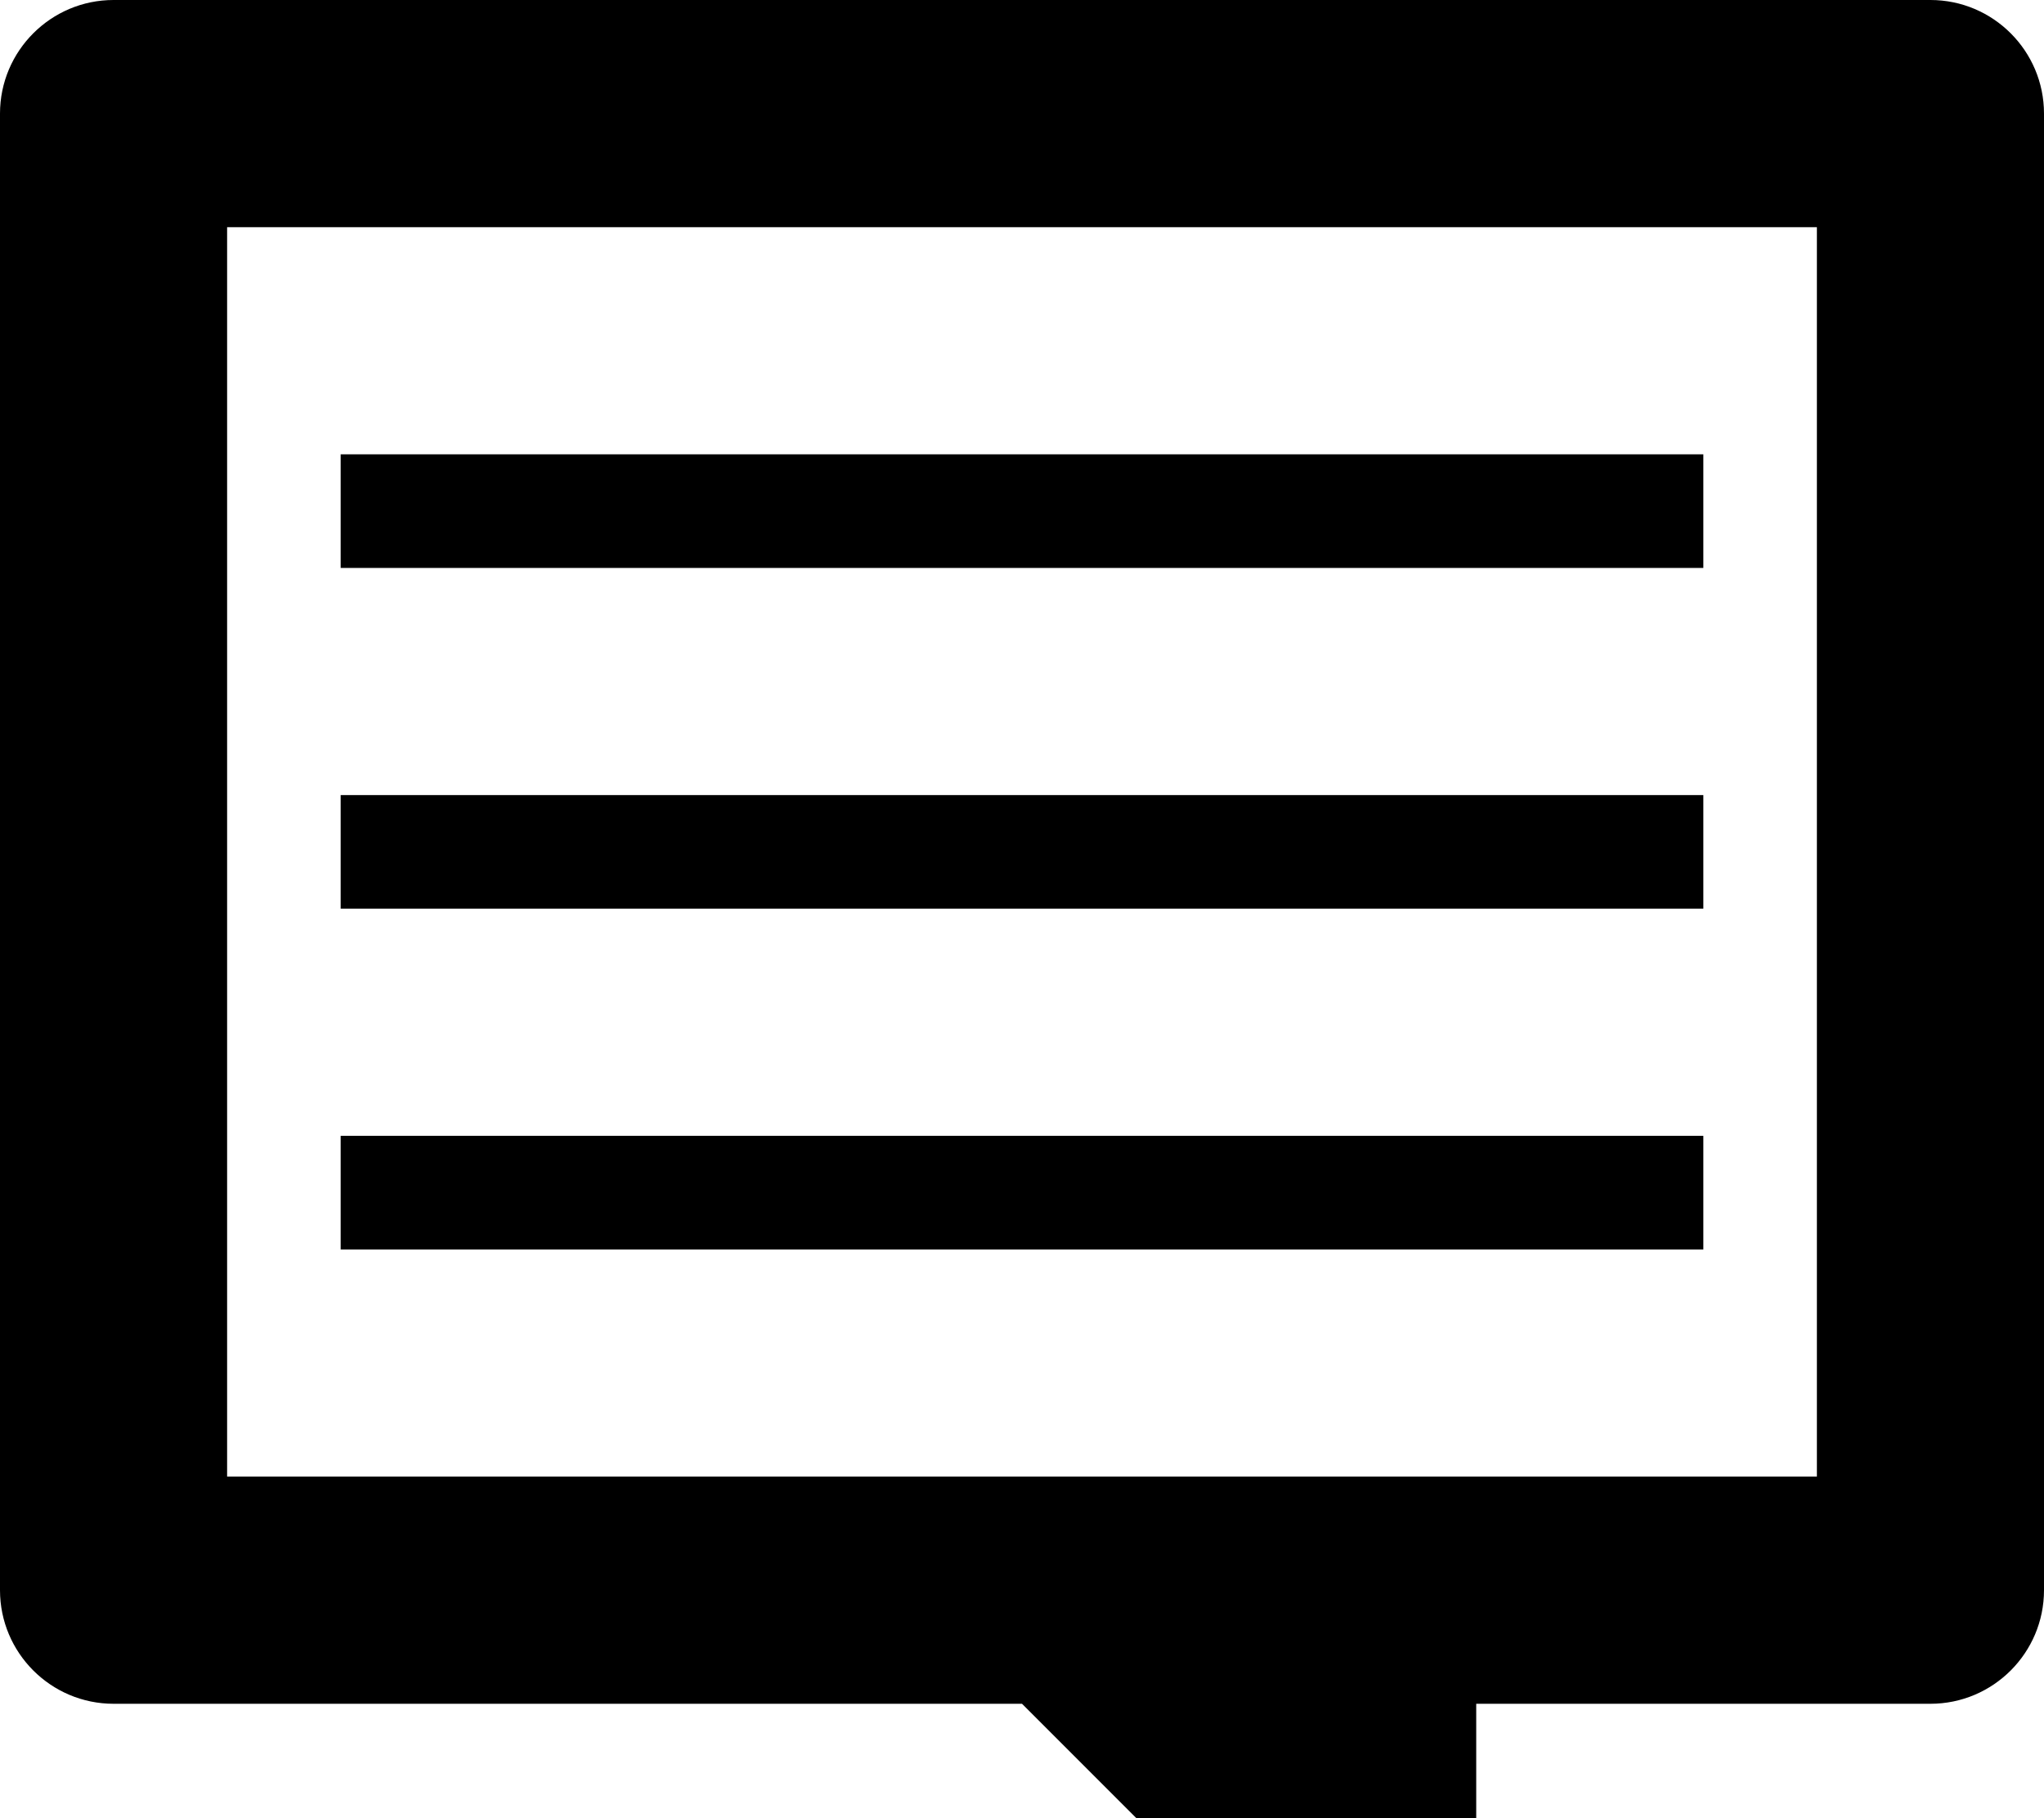
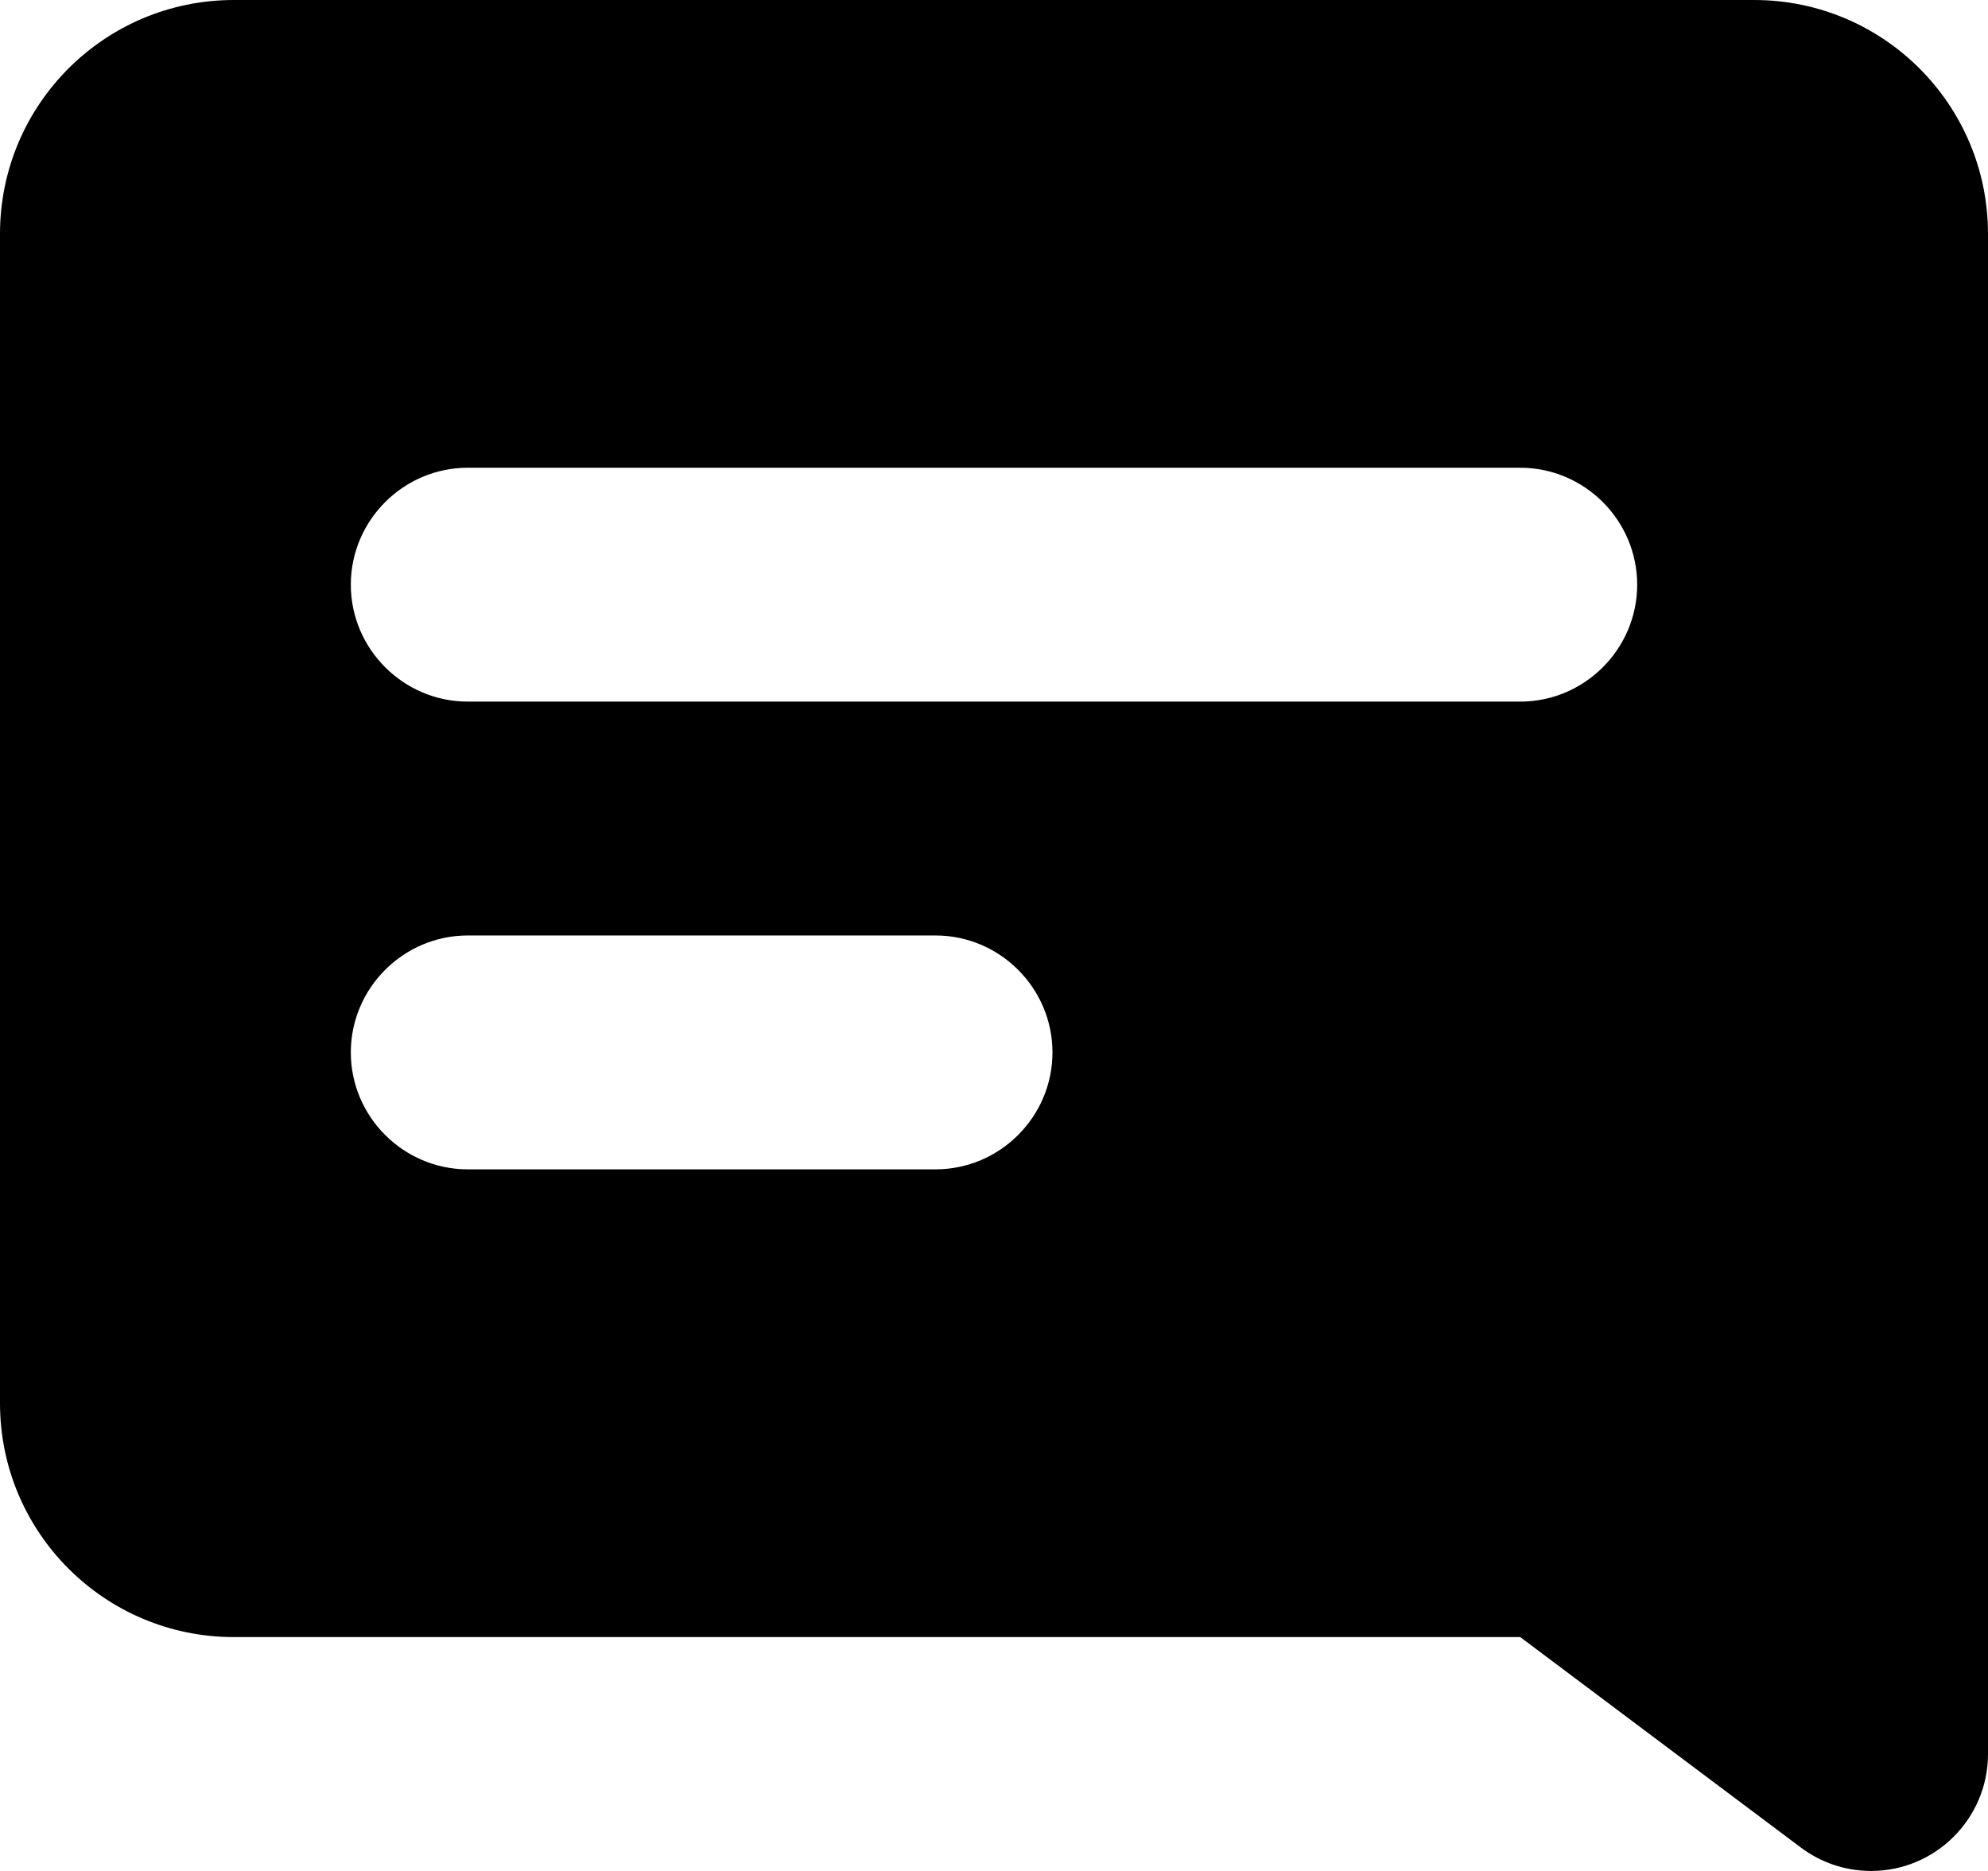
- <svg xmlns="http://www.w3.org/2000/svg" version="1.1" x="0px" y="0px" viewBox="0 0 1080 960" enable-background="new 0 0 1080 960" xml:space="preserve">
+ <svg xmlns="http://www.w3.org/2000/svg" version="1.1" x="0px" y="0px" viewBox="0 0 1020 960" enable-background="new 0 0 1020 960" xml:space="preserve">
+   <g id="row-7">
+ </g>
+   <g id="row-6">
+ </g>
  <g id="row-5">
</g>
  <g id="row-4">
    <g id="markdown">
	</g>
    <g id="mail_x5F_straight">
	</g>
    <g id="info">
	</g>
    <g id="folder">
	</g>
    <g id="read-mail">
	</g>
    <g id="person">
	</g>
    <g id="eye">
	</g>
    <g id="clear">
	</g>
    <g id="arrow-right-rod">
	</g>
    <g id="contract">
	</g>
    <g id="expand">
	</g>
    <g id="speaker-off">
	</g>
    <g id="speaker-on">
	</g>
    <g id="pause">
	</g>
    <g id="play">
	</g>
  </g>
  <g id="row-3">
    <g id="circle-arrow">
	</g>
    <g id="module">
	</g>
    <g id="speedometer">
	</g>
    <g id="calendar">
	</g>
    <g id="data">
	</g>
    <g id="code-file">
	</g>
    <g id="gear">
	</g>
    <g id="tint">
	</g>
    <g id="dribbble">
	</g>
    <g id="globe">
	</g>
    <g id="github">
	</g>
    <g id="facebook">
	</g>
    <g id="twitter">
	</g>
    <g id="skype">
	</g>
    <g id="phone">
	</g>
    <g id="mail">
	</g>
  </g>
  <g id="row-2">
    <g id="liferay-logo-2">
	</g>
    <g id="menu-content">
	</g>
    <g id="streams">
	</g>
    <g id="balloon-topic">
-       <path d="M1020,0H60C26.9,0,0,26.9,0,60v780c0,33.1,26.9,60,60,60h480l240,240V900h240c33.1,0,60-26.9,60-60V60    C1080,26.9,1053.1,0,1020,0z M960,780H120V120h840V780z M900,300H180v-60h720V300z M900,480H180v-60h720V480z M900,660H180v-60    h720V660z" />
+       <path d="M900,0C660,0,360,0,120,0C53.7,0,0,53.7,0,120c0,240,0,360,0,600c0,66.3,53.7,120,120,120c201.4,0,445,0,660,0    c44.7,33.5,85.4,64,144,108c10,7.5,22.5,12,36,12c33.1,0,60-26.9,60-60c0-90,0-90,0-180c0-240,0-360,0-600    C1020,53.7,966.3,0,900,0z M240,240h540c33,0,60,27,60,60s-27,60-60,60H240c-33,0-60-27-60-60S207,240,240,240z M480,600H240    c-33,0-60-27-60-60s27-60,60-60h240c33,0,60,27,60,60S513,600,480,600z" />
    </g>
    <g id="groups">
- 	</g>
-     <g id="persons">
- 	</g>
-     <g id="house">
	</g>
    <g id="liferay-logo">
	</g>
    <g id="heart-full">
	</g>
    <g id="confirm">
	</g>
    <g id="send">
	</g>
    <g id="arrow-left-rod">
	</g>
    <g id="cancel_1_">
	</g>
    <g id="plus">
	</g>
  </g>
  <g id="row-1">
    <g id="bullhorn">
	</g>
    <g id="link">
	</g>
    <g id="pen">
	</g>
    <g id="bell">
	</g>
    <g id="magnifier">
	</g>
    <g id="menu">
	</g>
    <g id="ellipsis">
	</g>
    <g id="balloon-comment">
	</g>
-     <g id="heart-fill">
+     <g id="heart-inline">
	</g>
    <g id="heart">
	</g>
    <g id="camera">
	</g>
    <g id="blank">
	</g>
    <g id="star">
	</g>
  </g>
  <g id="guides">
</g>
</svg>
